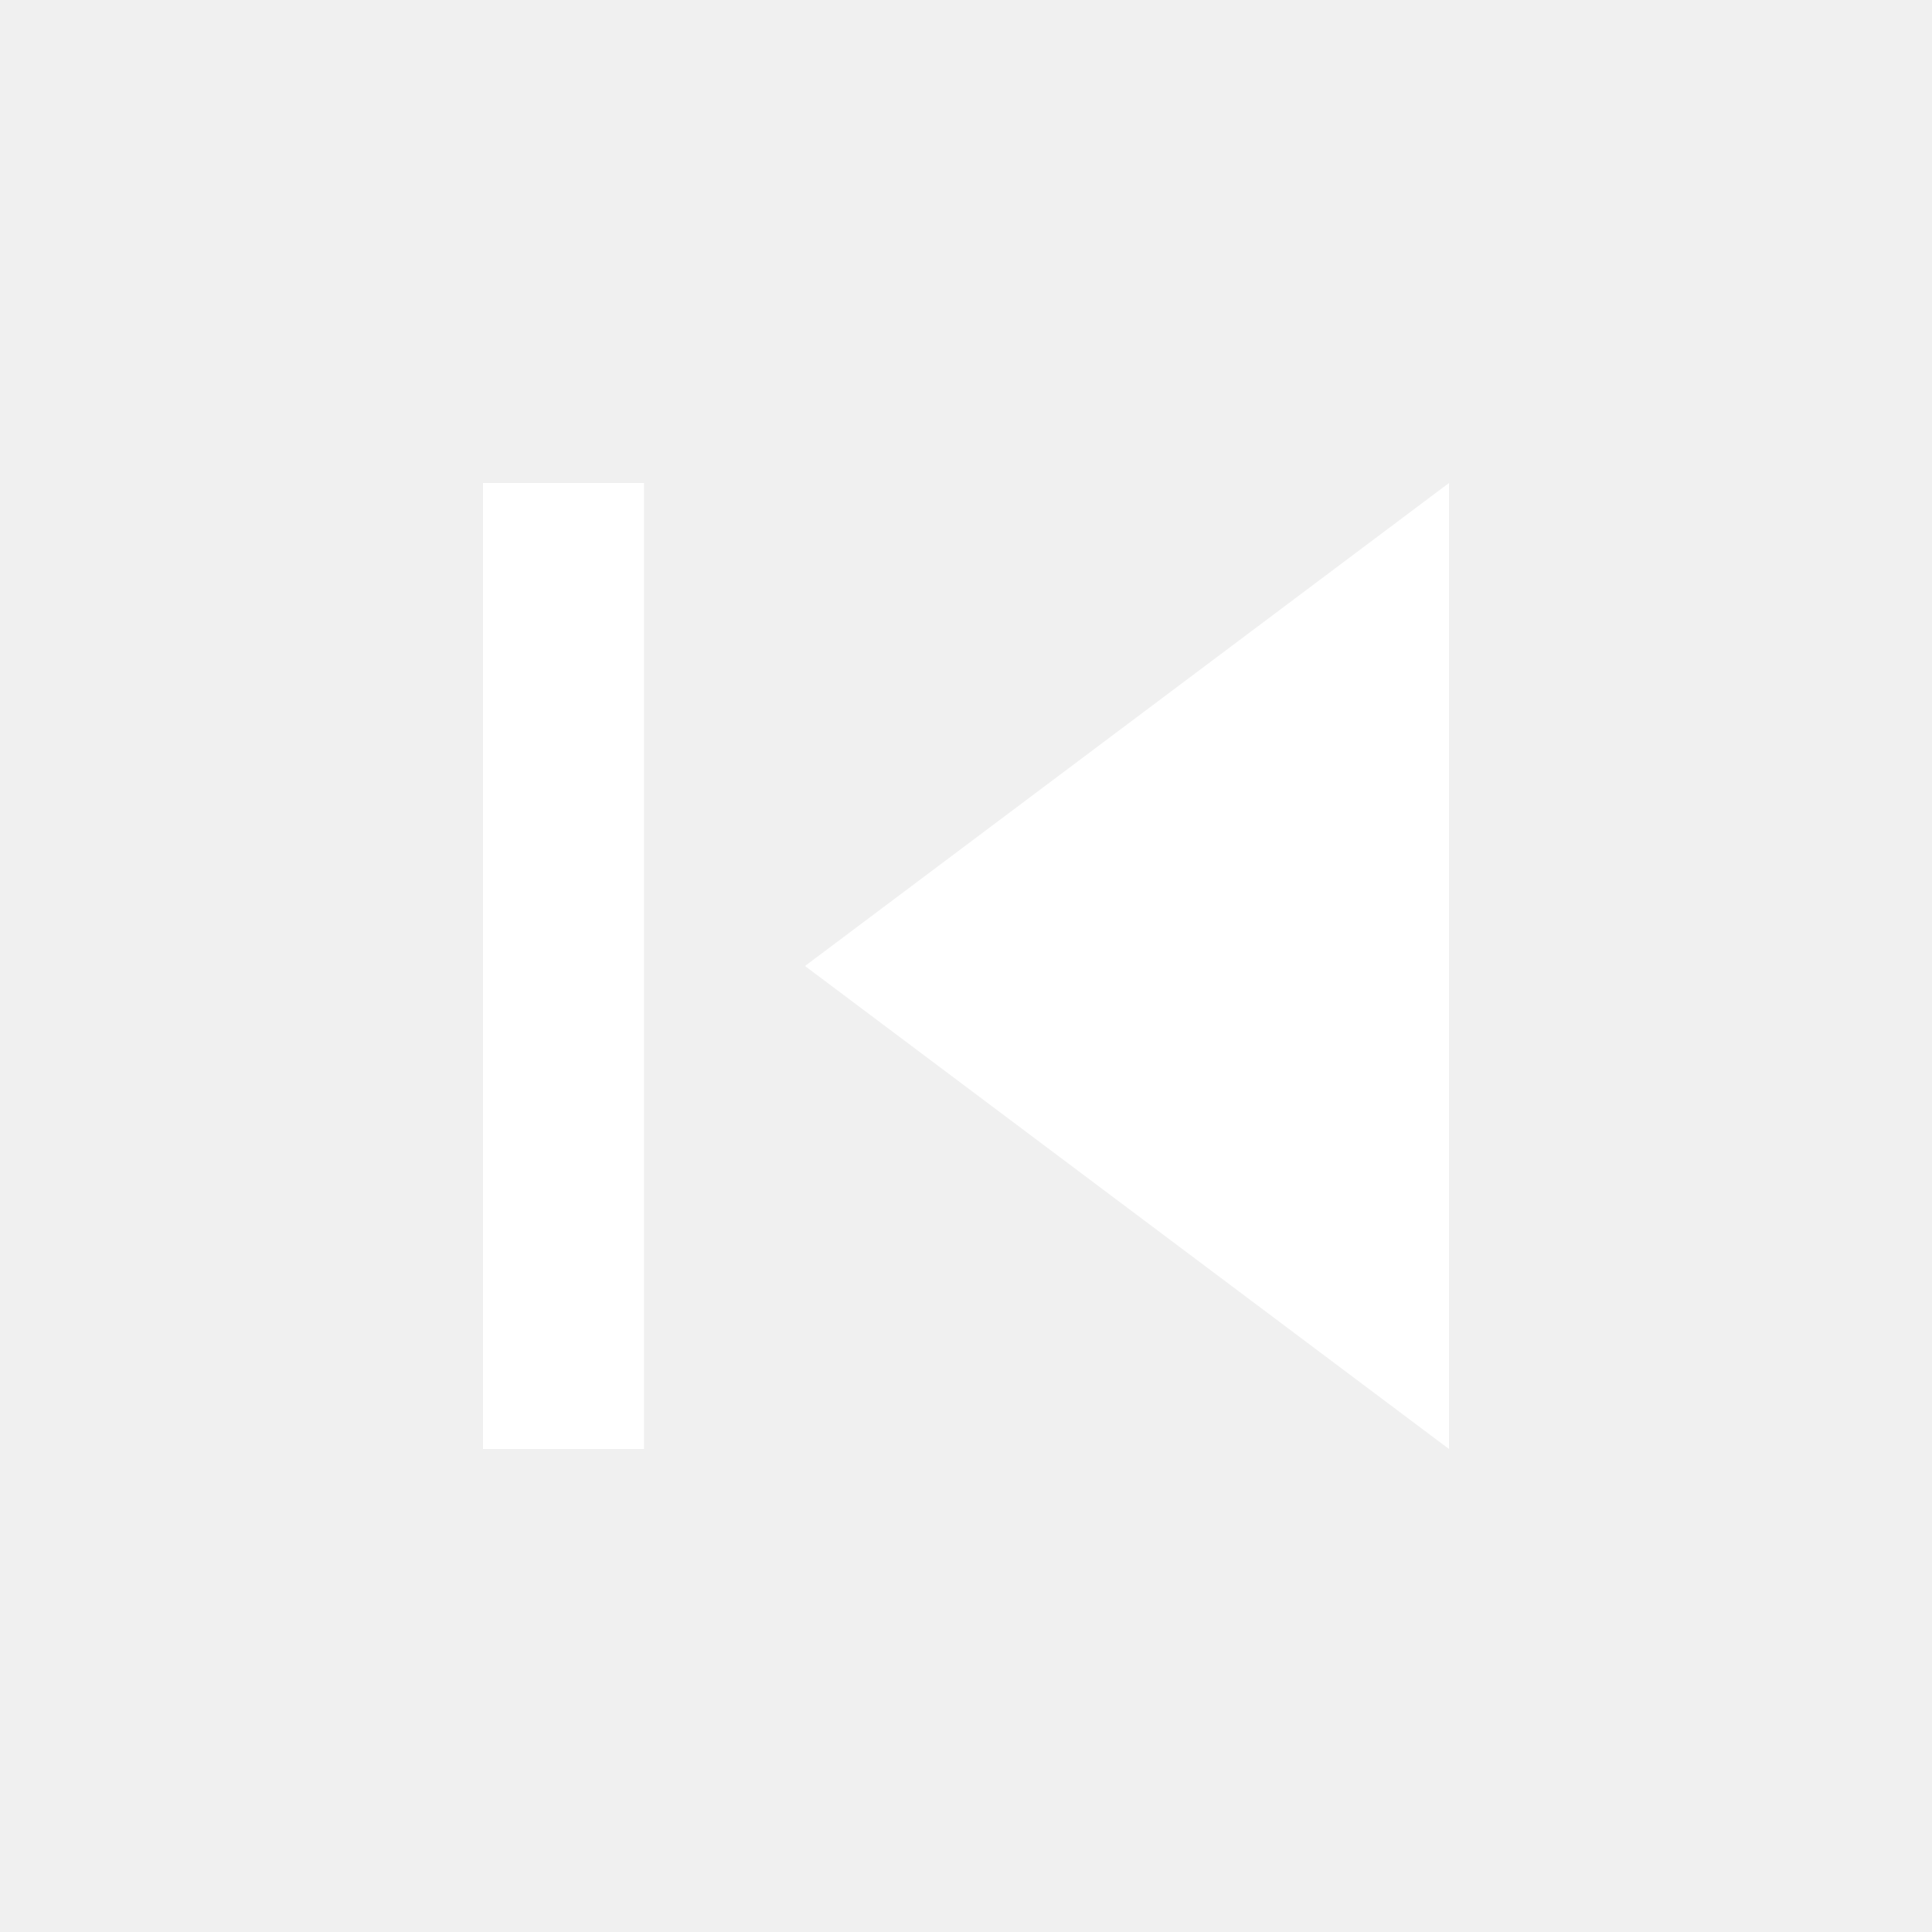
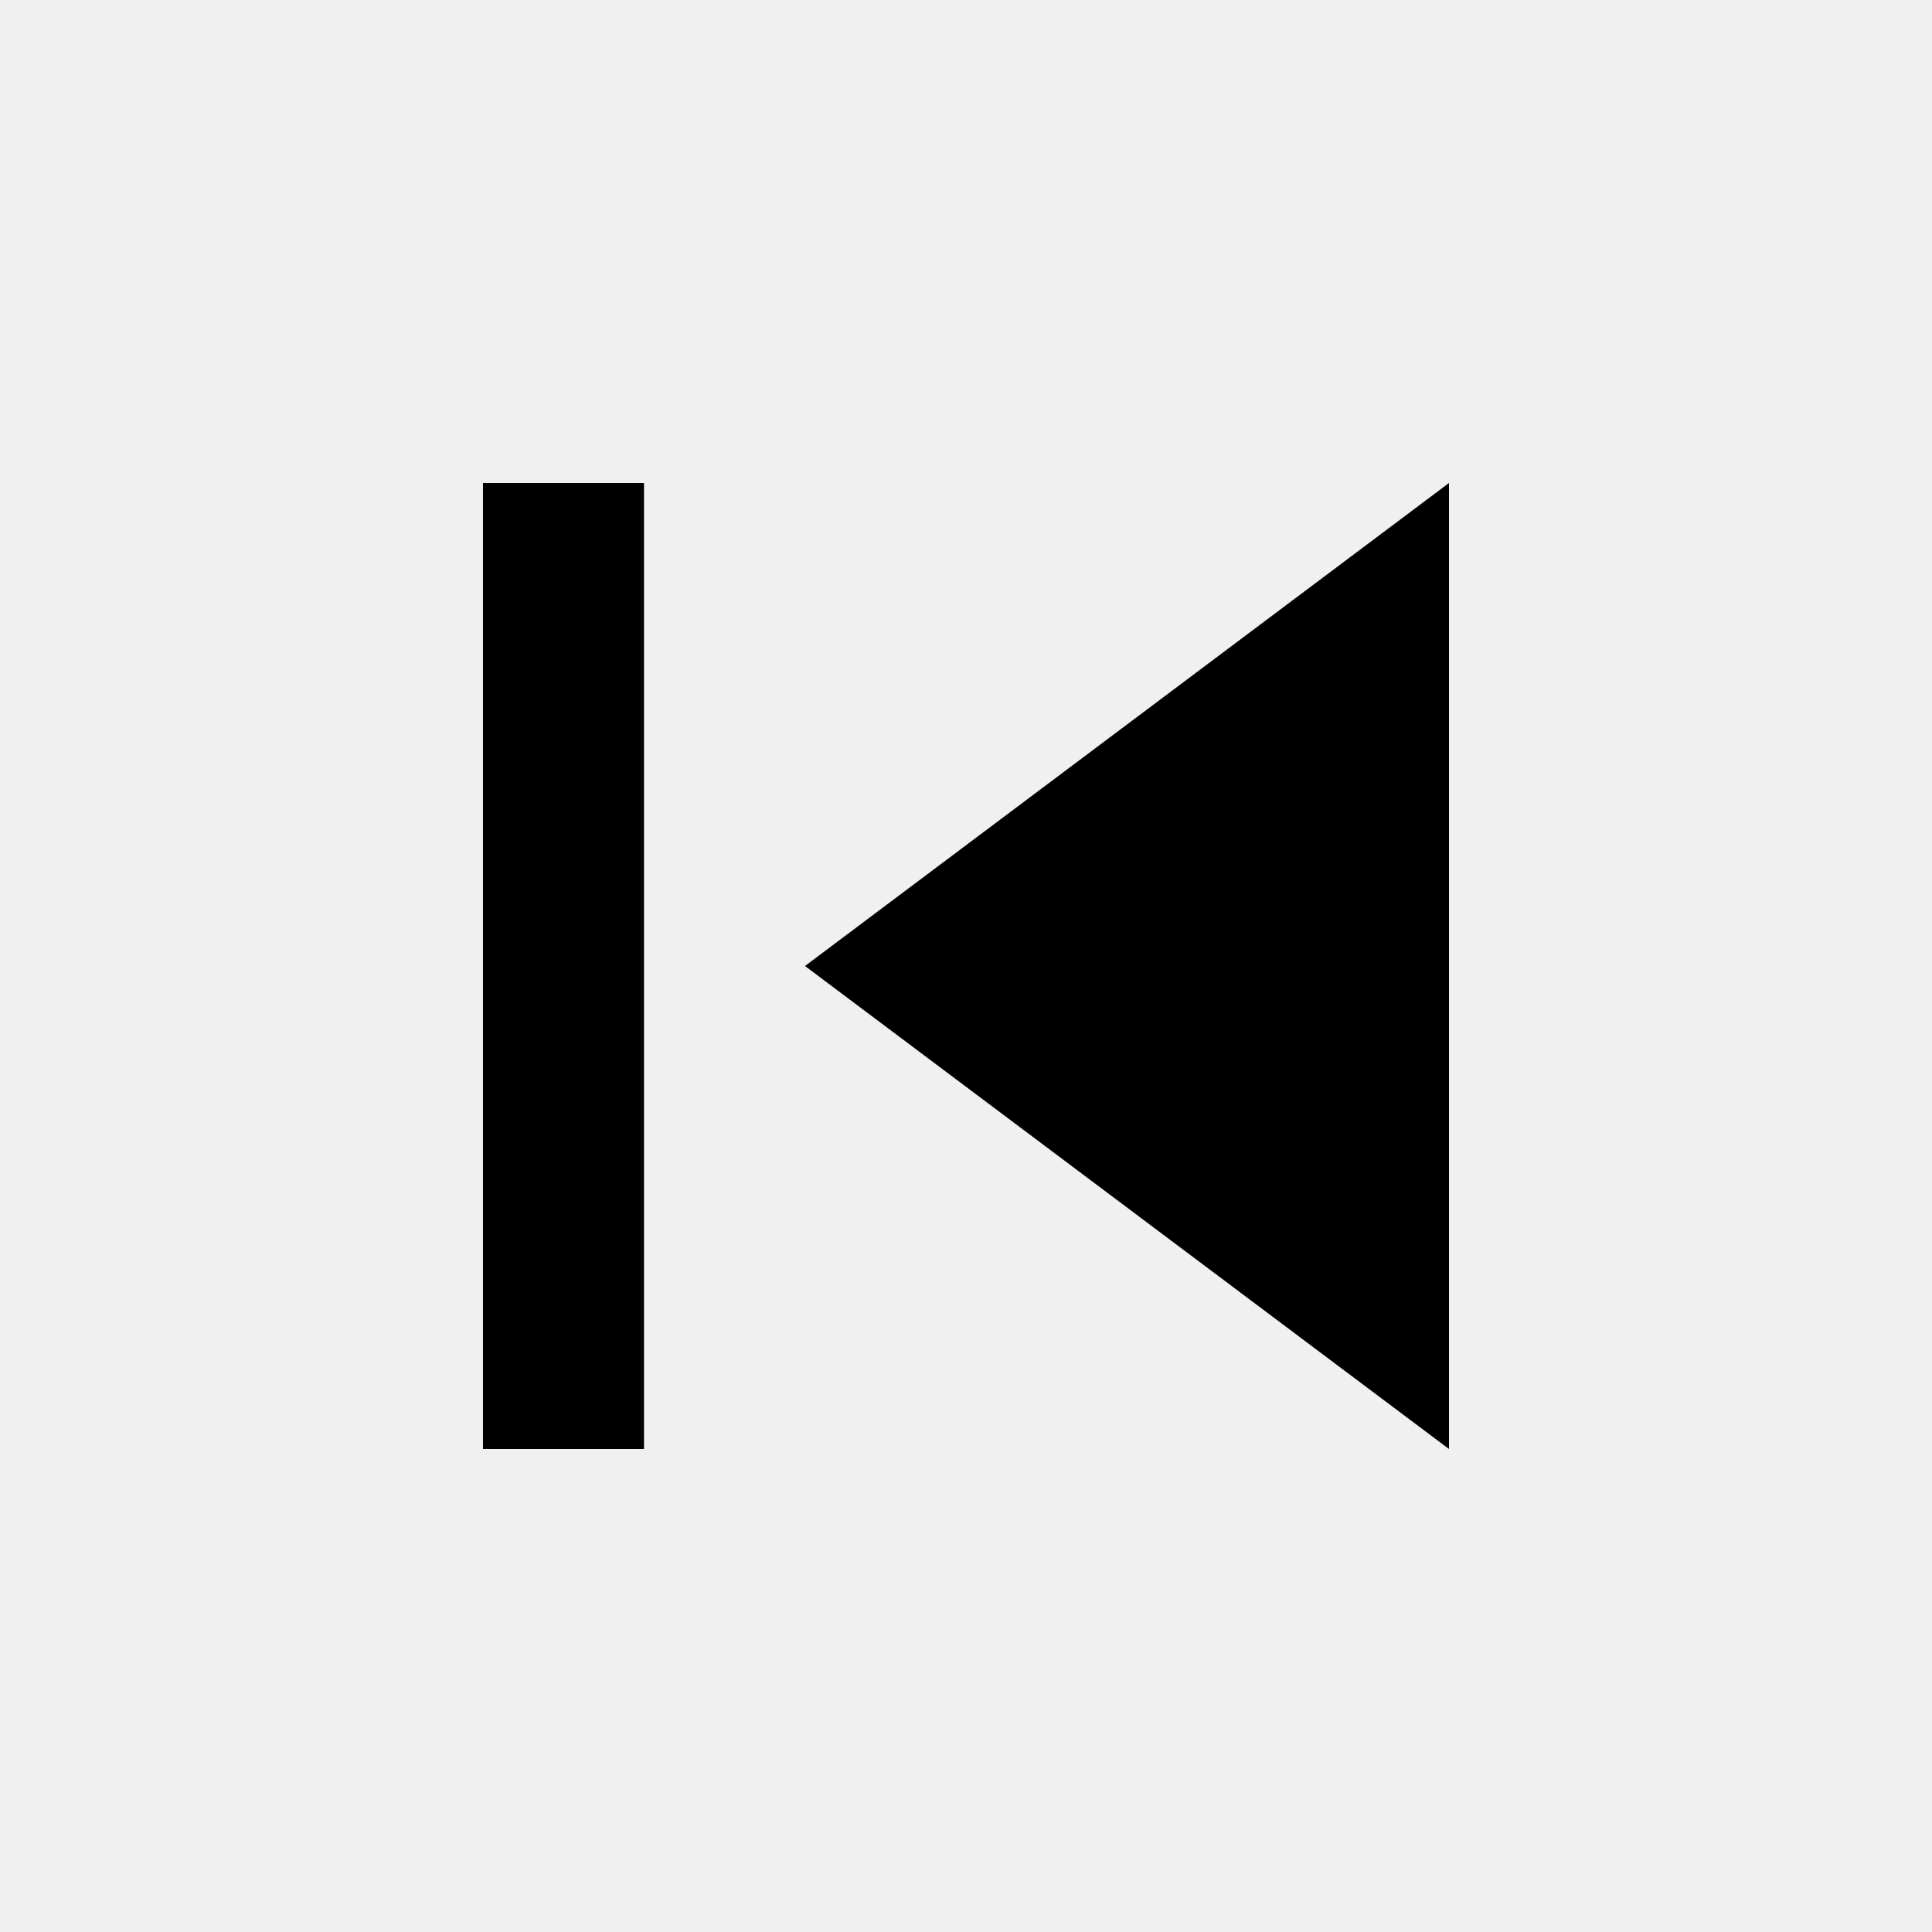
<svg xmlns="http://www.w3.org/2000/svg" width="24" height="24" viewBox="0 0 24 24" fill="none">
-   <path fill-rule="evenodd" clip-rule="evenodd" d="M18 6L10 12L18 18V6ZM6 6H8V18H6V6Z" fill="white" />
+   <path fill-rule="evenodd" clip-rule="evenodd" d="M18 6L10 12L18 18V6ZM6 6H8V18H6V6Z" fill="black" />
</svg>
